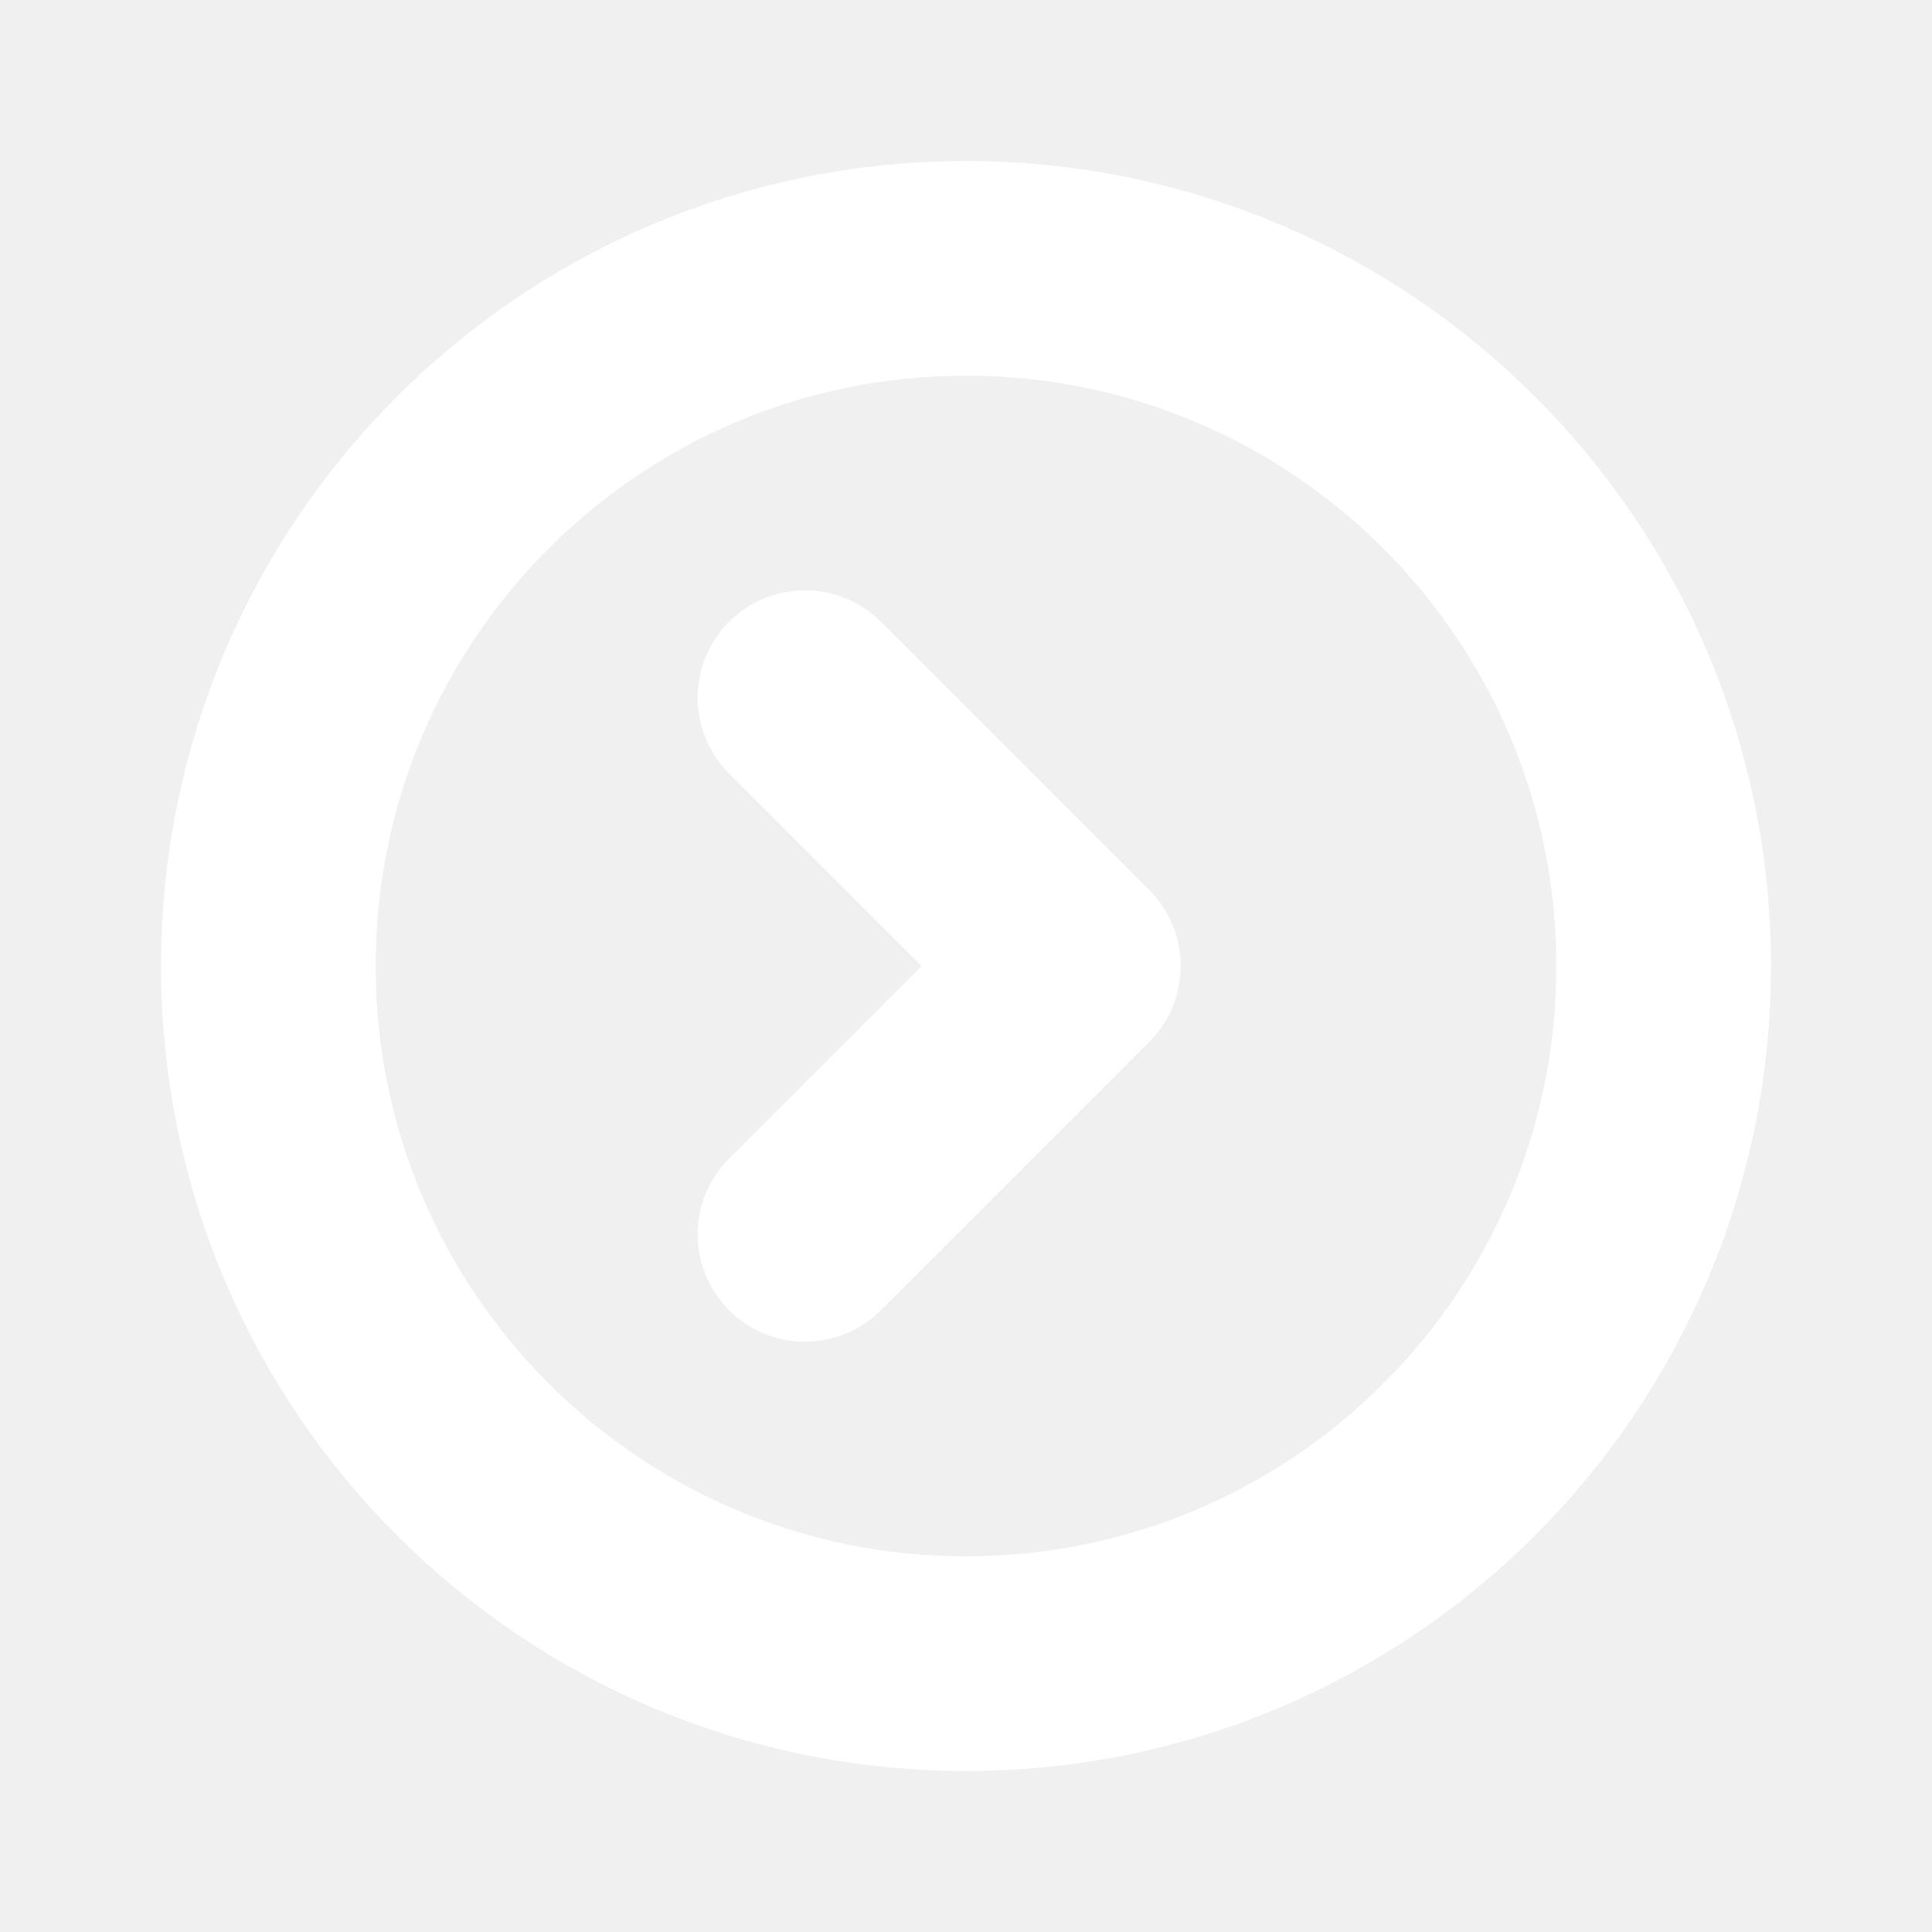
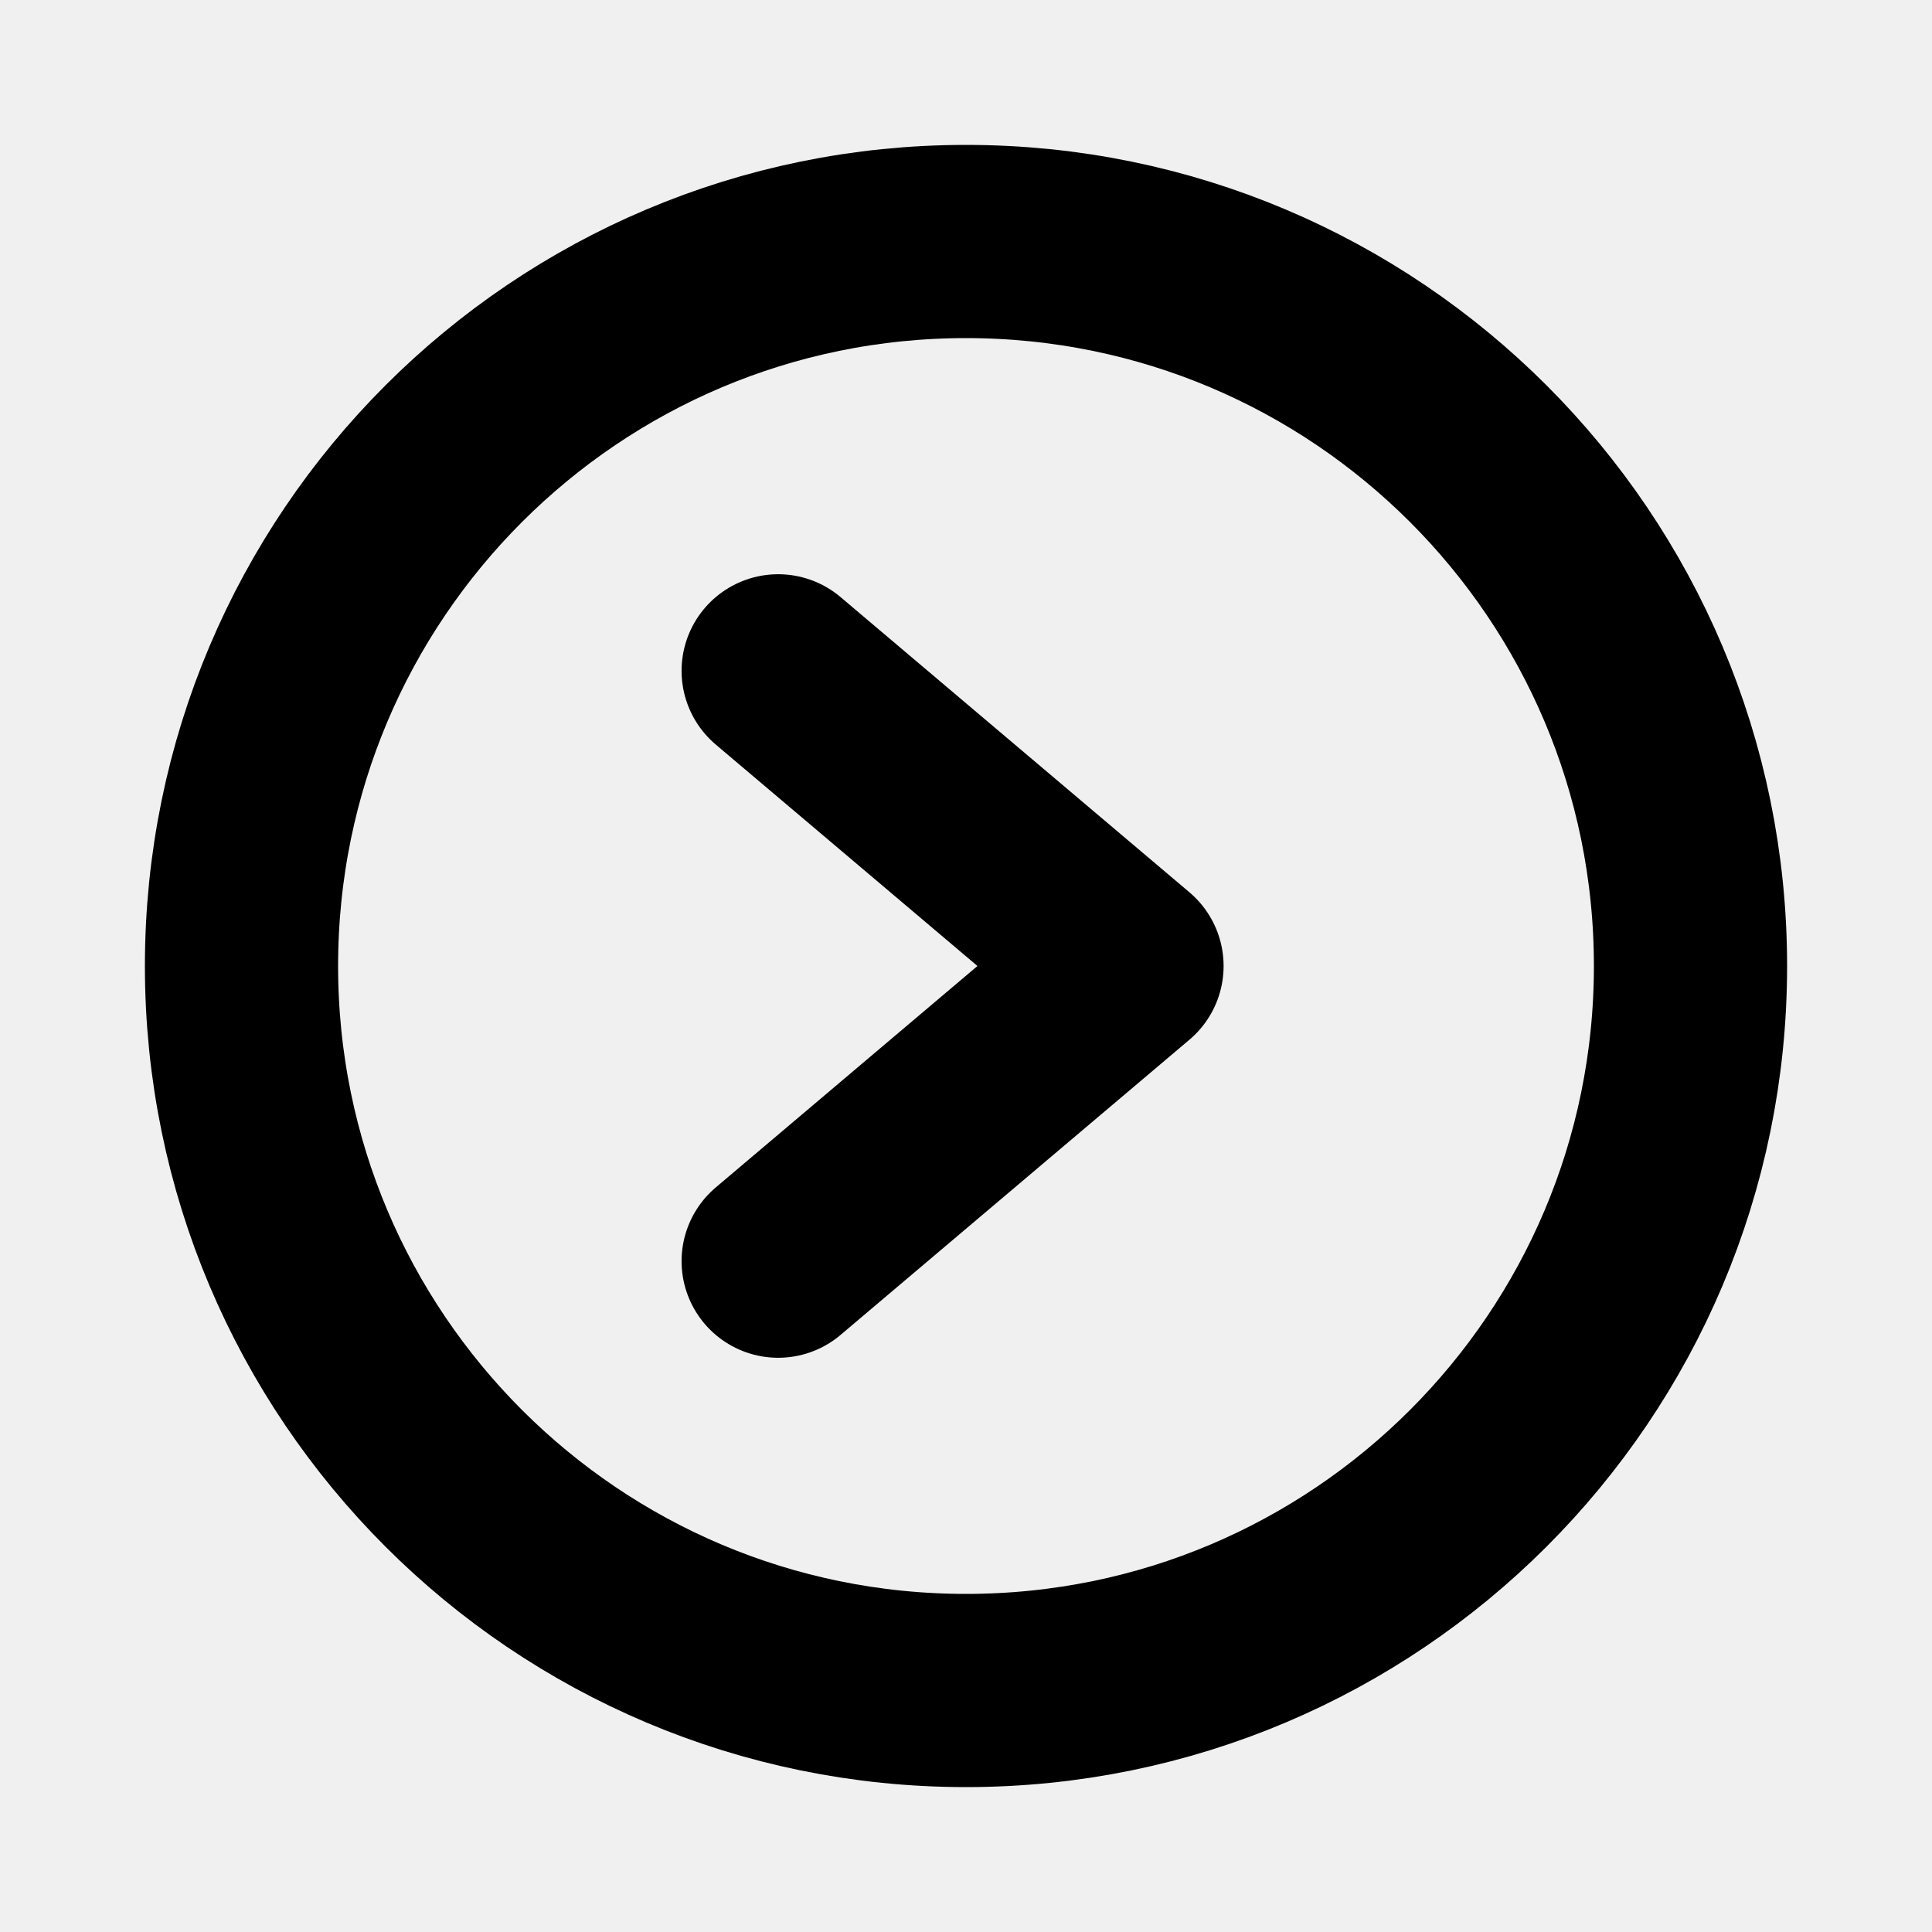
<svg xmlns="http://www.w3.org/2000/svg" width="18" height="18" viewBox="0 0 18 18" fill="none">
-   <circle cx="9" cy="9" r="6.5" stroke="#FFFFFF" stroke-width="2" />
-   <path d="M7.5 6.5L10 9L7.5 11.5" stroke="#FFFFFF" stroke-width="2" stroke-linecap="round" stroke-linejoin="round" />
+   <circle cx="9" cy="9" r="6.75" stroke="#000000" stroke-width="1.8" />
+   <path d="M 7.25 6.25 L 10.5 9 L 7.25 11.75" stroke="#000000" stroke-width="1.8" stroke-linecap="round" stroke-linejoin="round" />
</svg>
